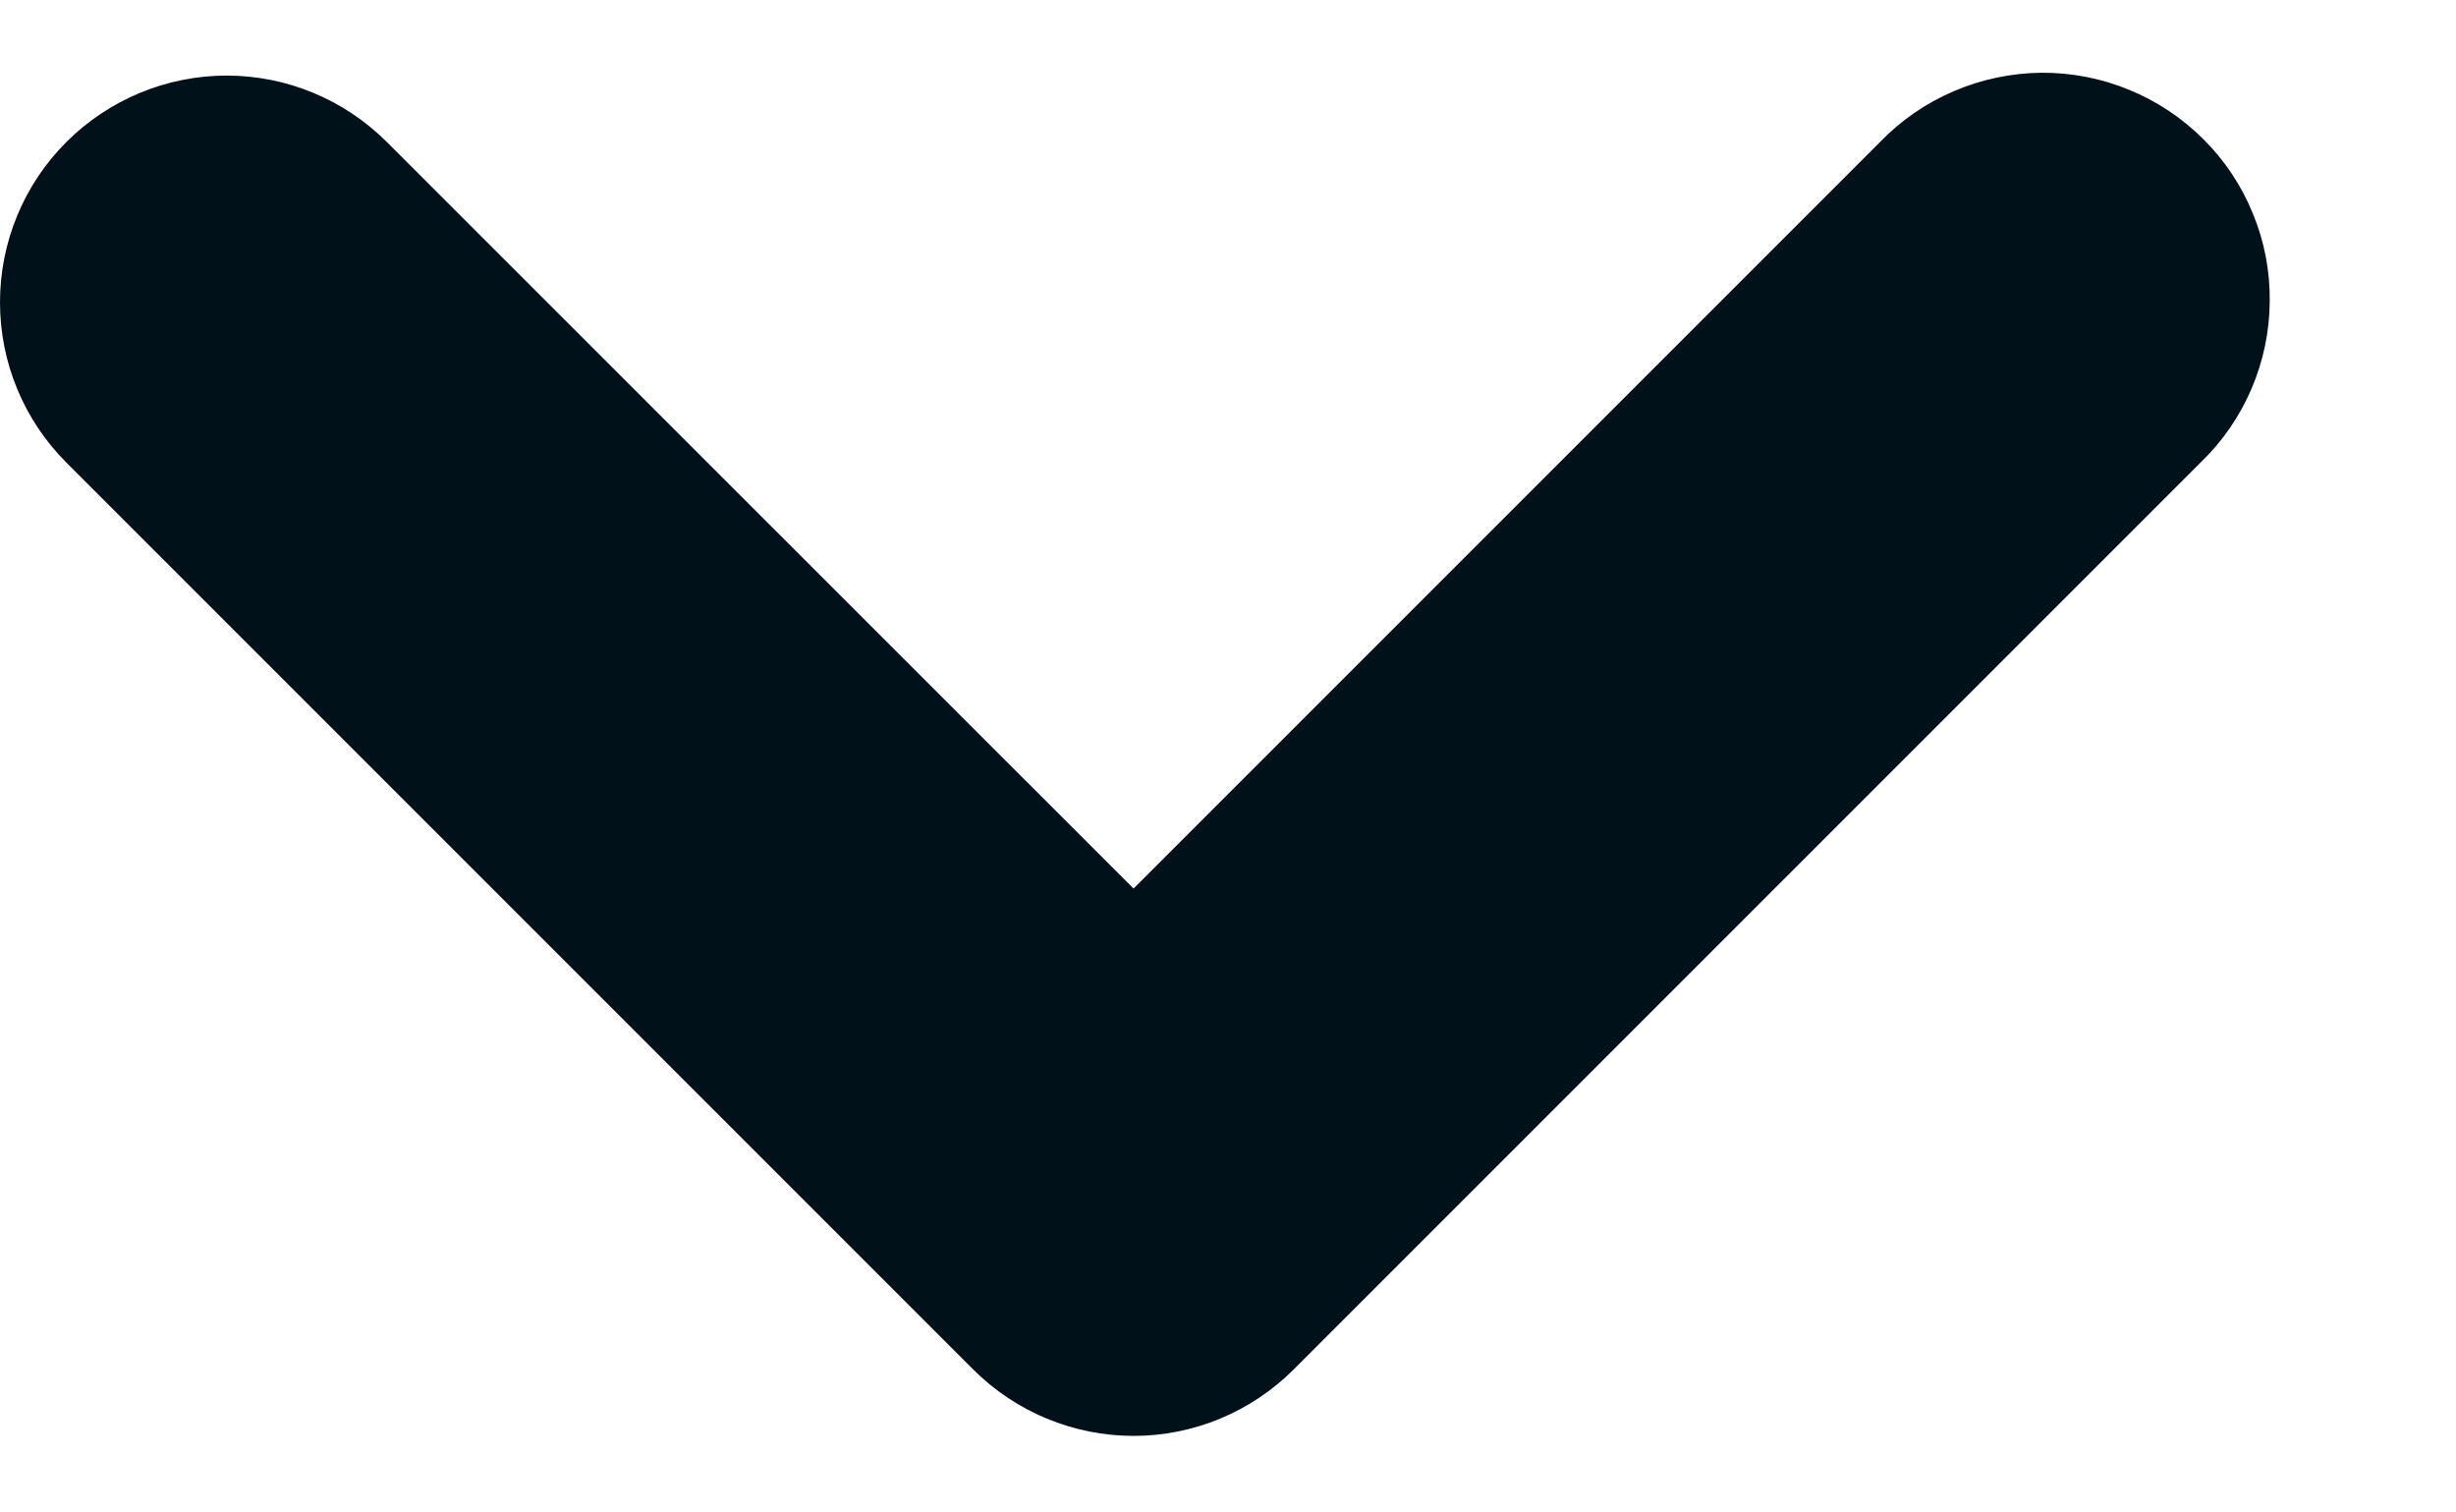
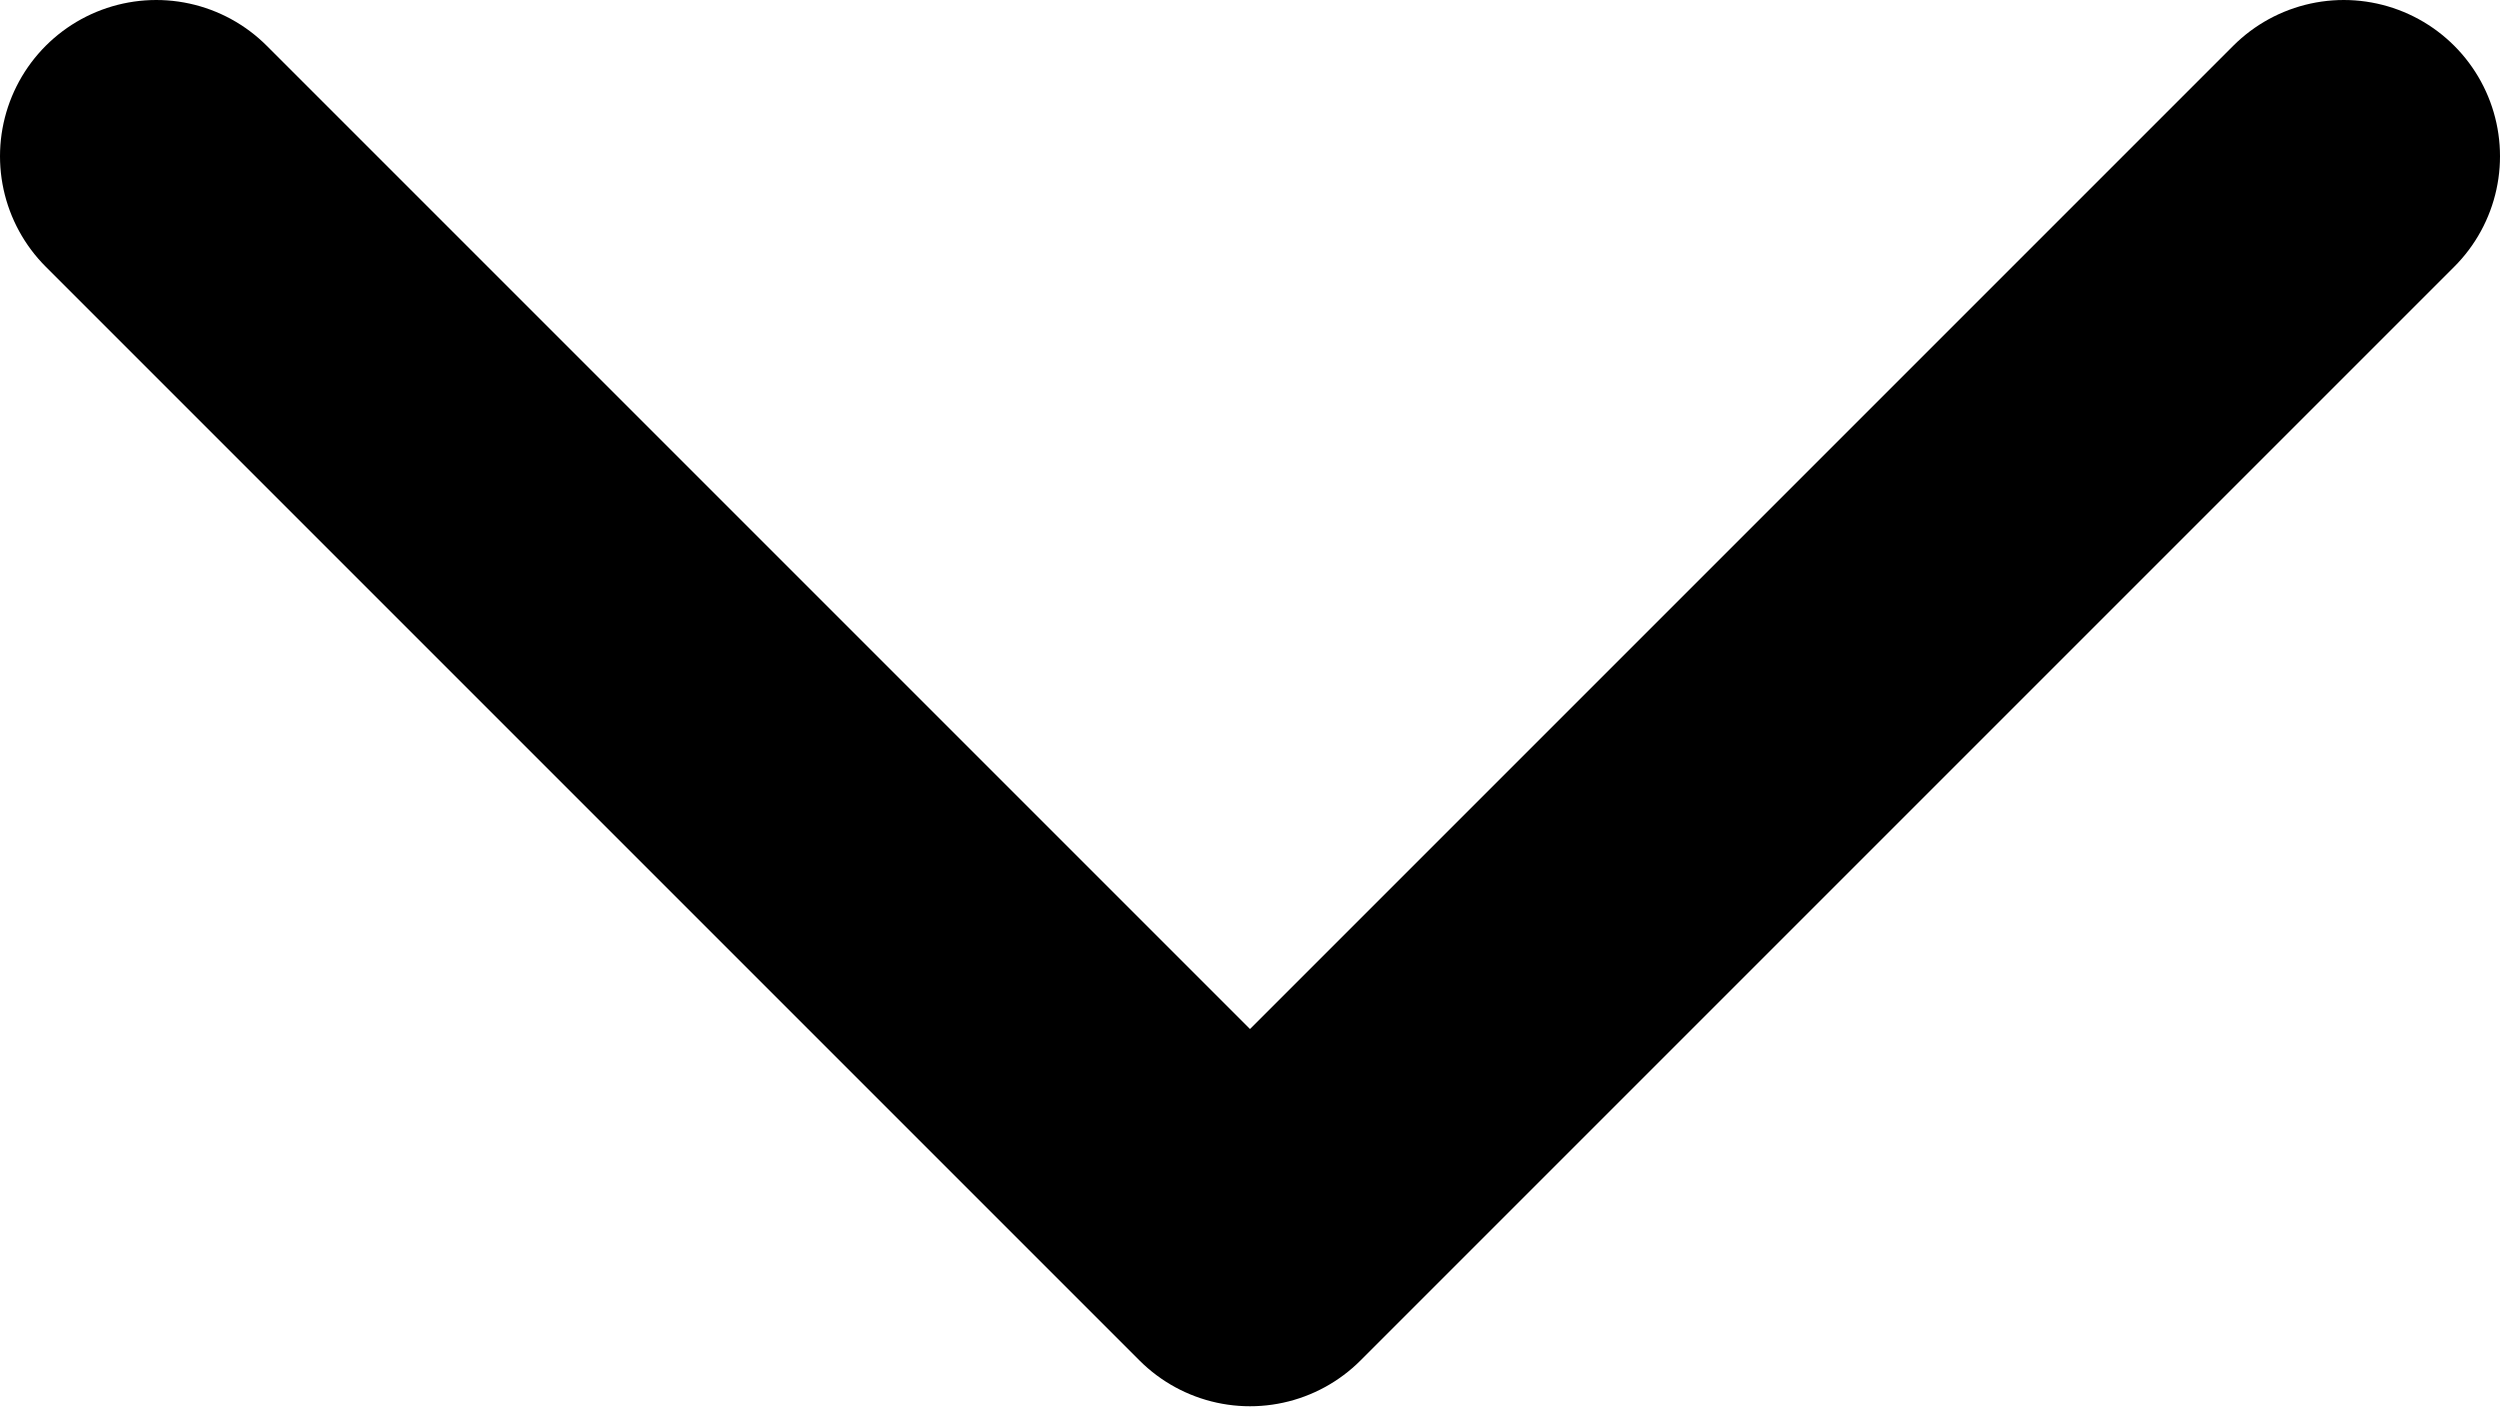
- <svg xmlns="http://www.w3.org/2000/svg" width="13" height="8" viewBox="0 0 13 8" fill="none">
-   <path fill-rule="evenodd" clip-rule="evenodd" d="M0.351 0.752C0.576 0.527 0.882 0.4 1.2 0.4C1.518 0.4 1.823 0.527 2.048 0.752L6 4.703L9.951 0.752C10.062 0.637 10.194 0.546 10.341 0.483C10.487 0.42 10.645 0.387 10.804 0.385C10.963 0.384 11.121 0.414 11.269 0.475C11.416 0.535 11.55 0.624 11.663 0.737C11.776 0.849 11.865 0.983 11.925 1.131C11.986 1.278 12.016 1.436 12.014 1.596C12.013 1.755 11.98 1.912 11.917 2.059C11.854 2.205 11.763 2.338 11.648 2.448L6.848 7.248C6.623 7.473 6.318 7.6 6 7.6C5.682 7.6 5.376 7.473 5.151 7.248L0.351 2.448C0.126 2.223 0 1.918 0 1.6C0 1.282 0.126 0.977 0.351 0.752Z" fill="#011119" />
+ <svg xmlns="http://www.w3.org/2000/svg" width="16" height="9" viewBox="0 0 16 9" fill="none">
+   <path d="M1 1L8 8L15 1" stroke="black" stroke-width="2" stroke-linecap="round" stroke-linejoin="round" />
</svg>
